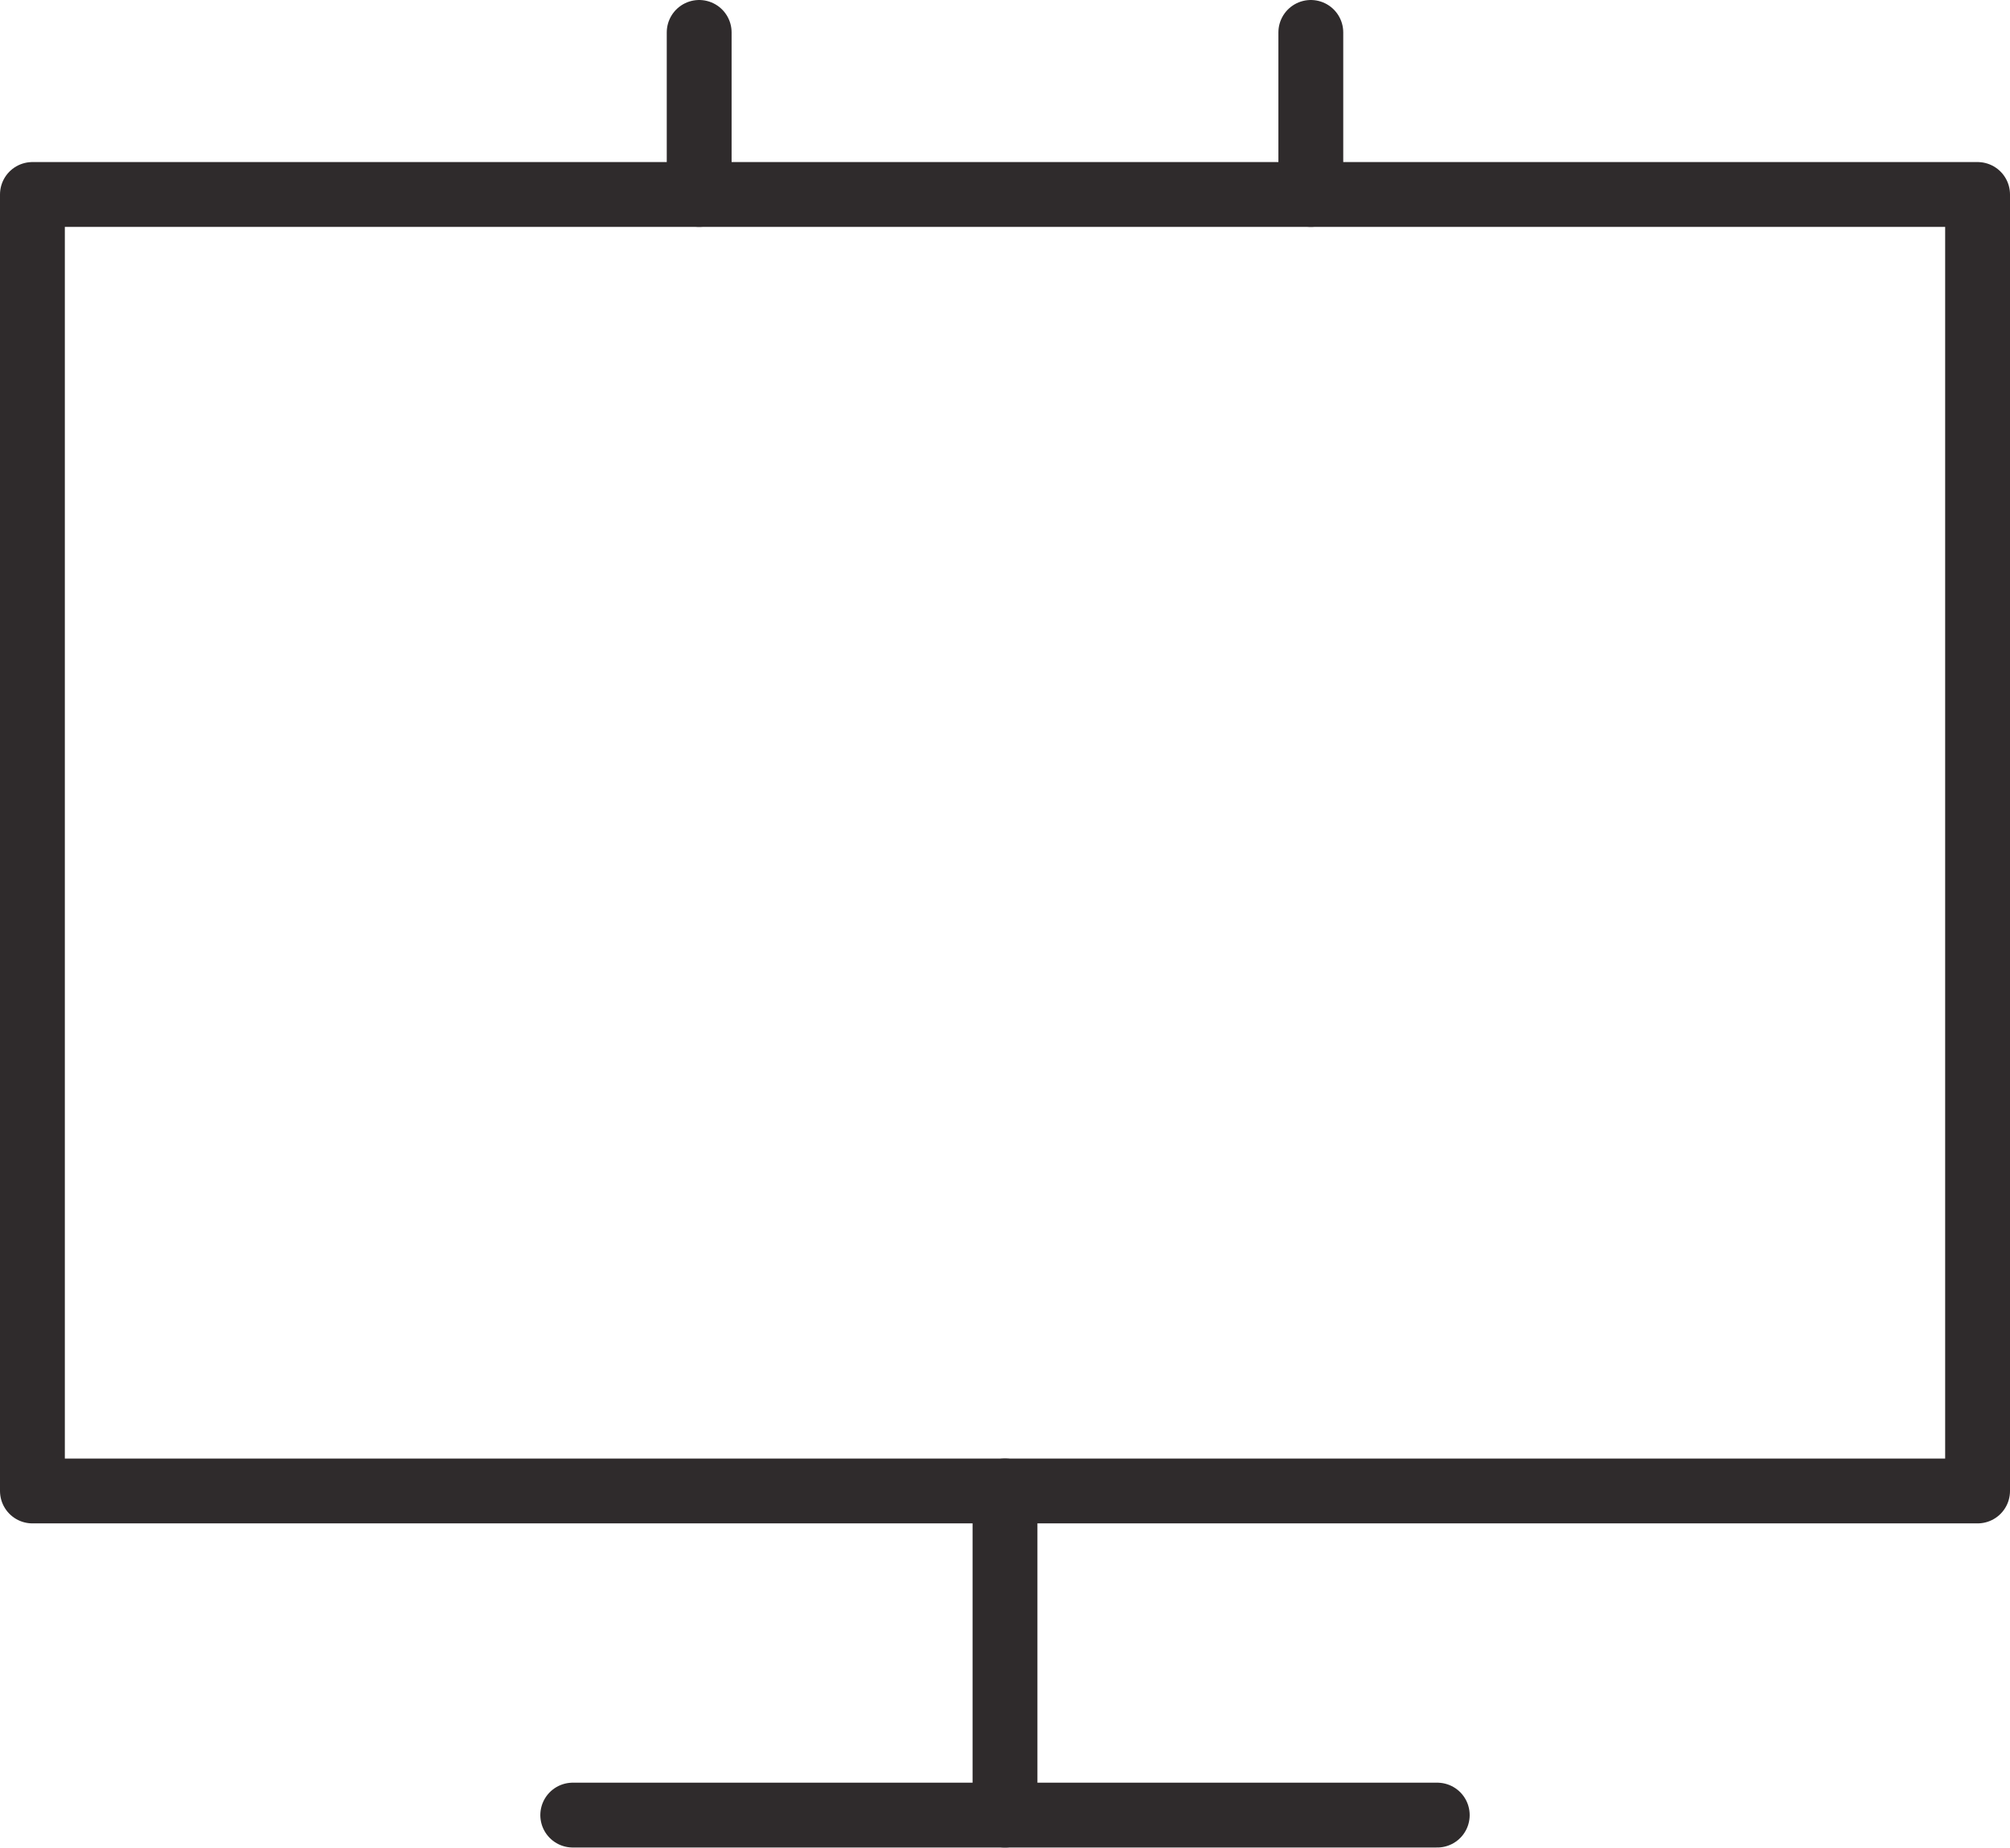
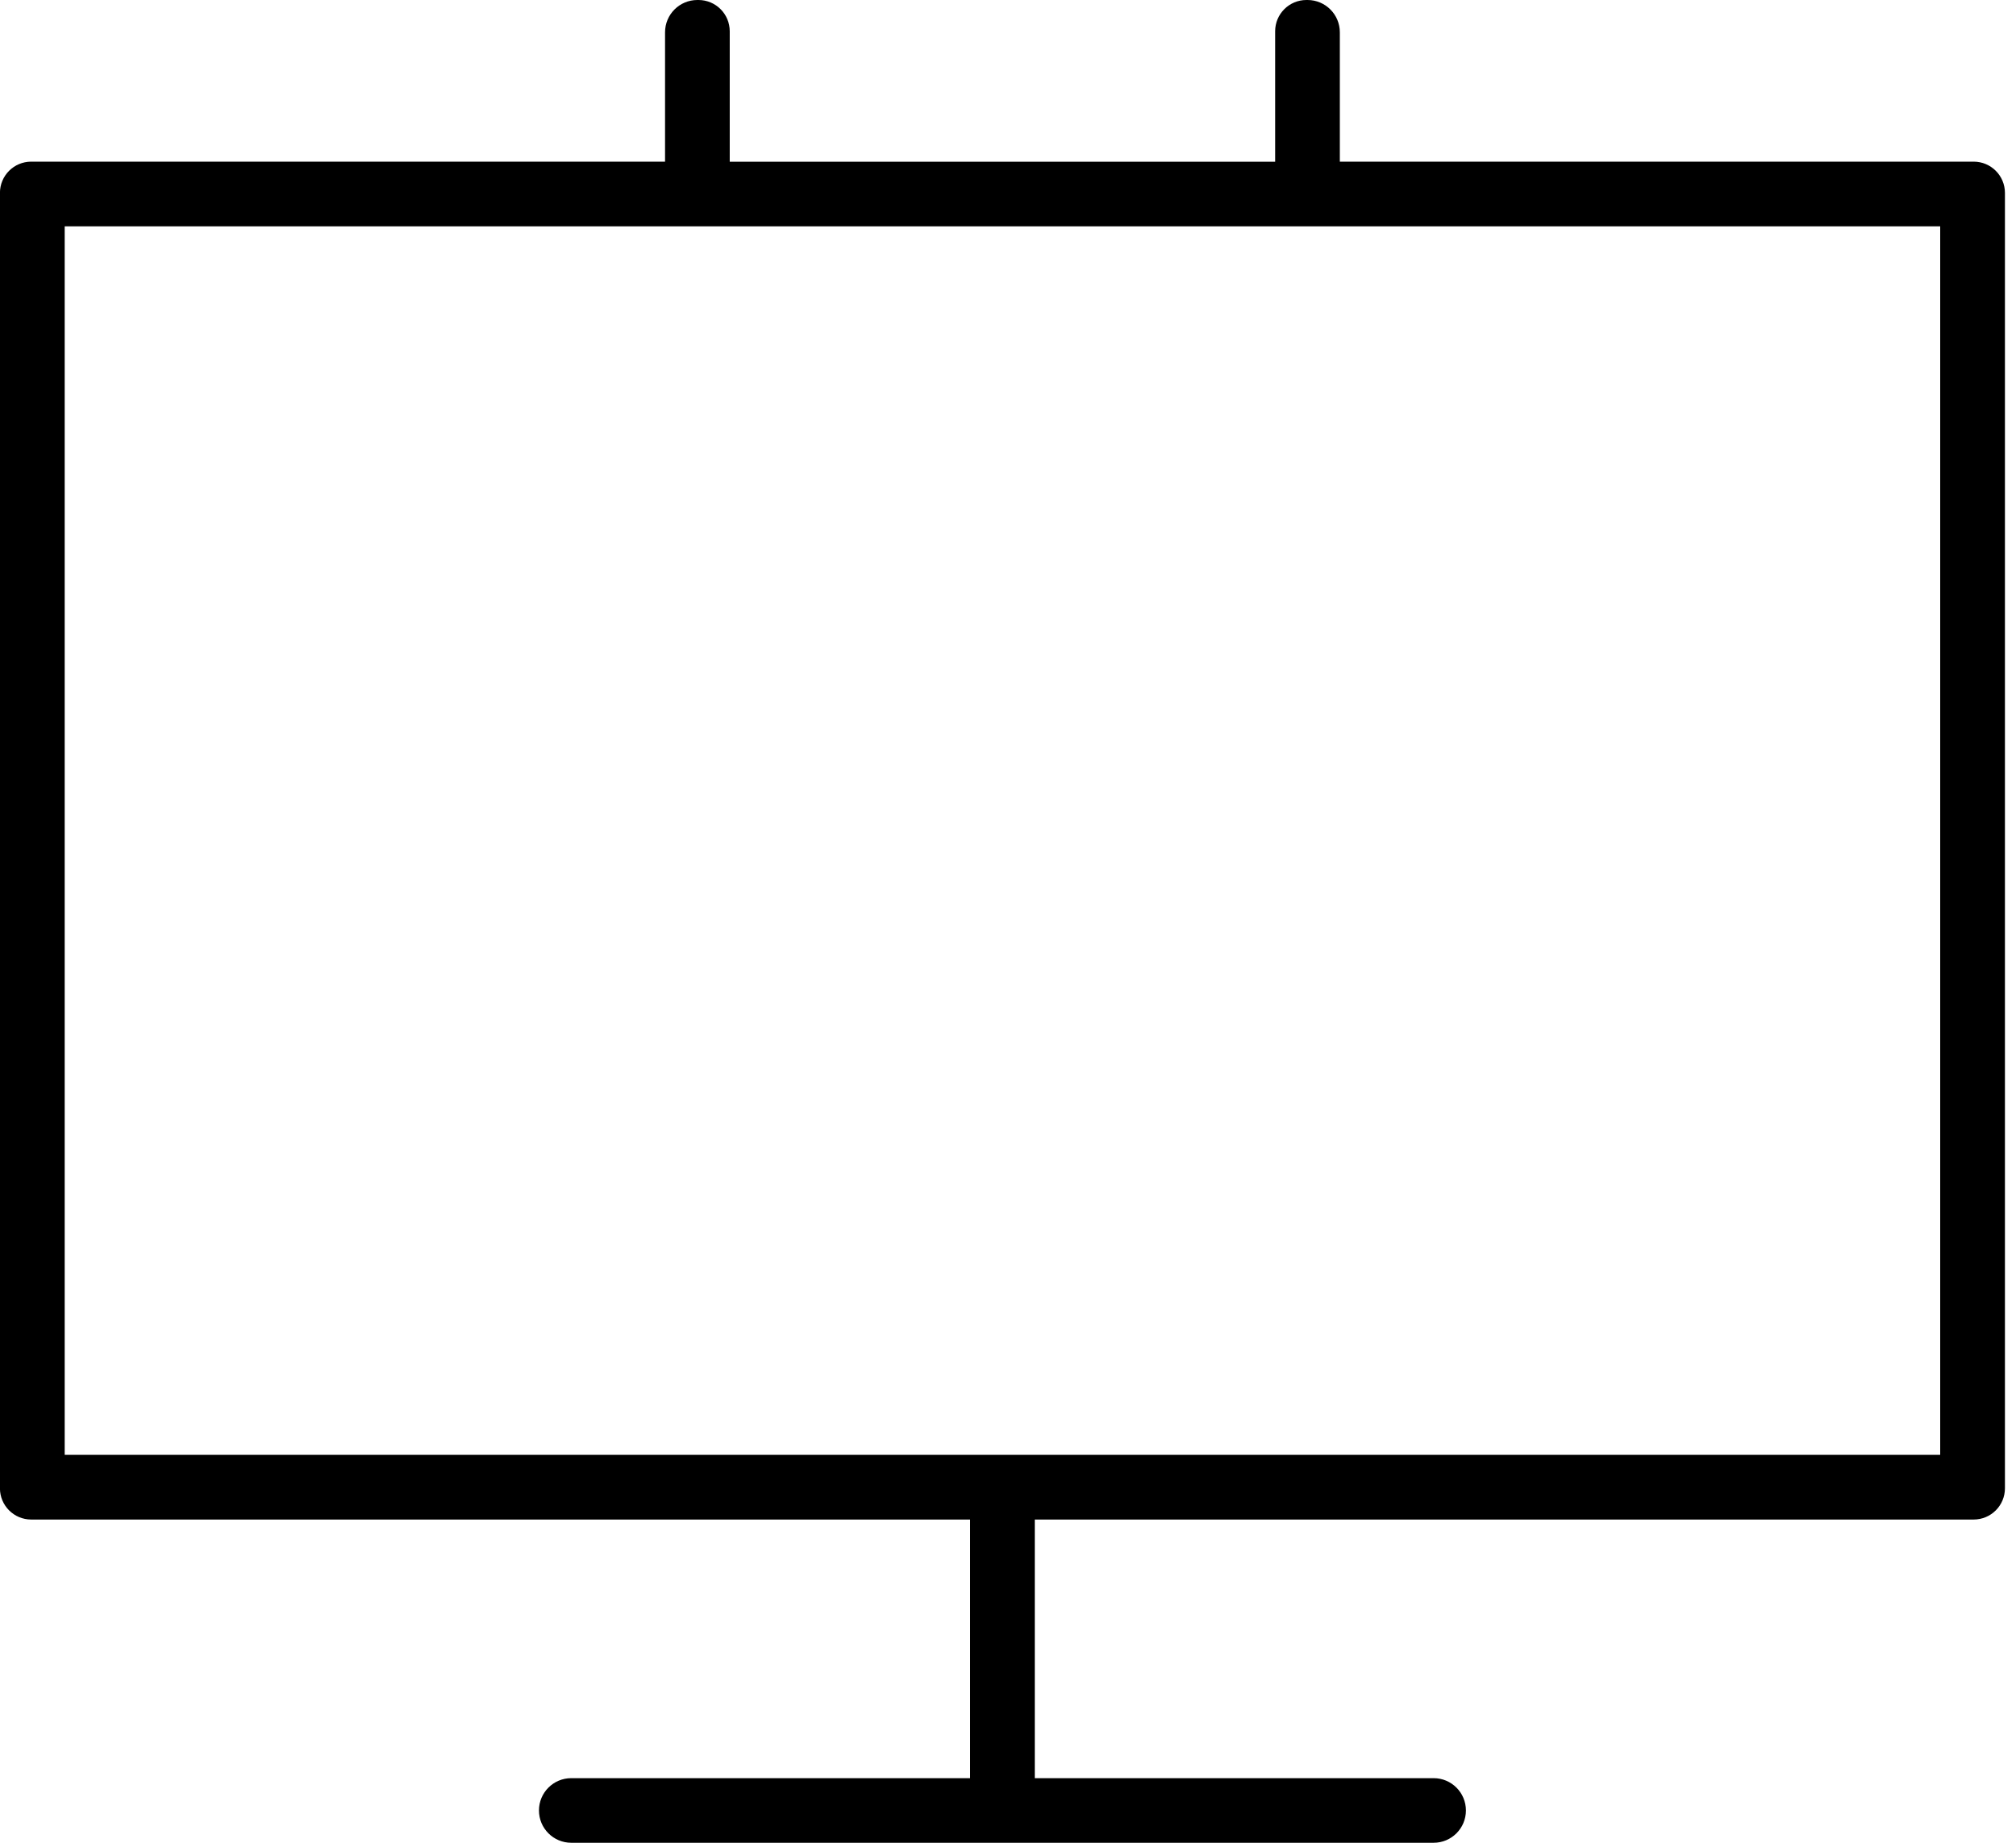
- <svg xmlns="http://www.w3.org/2000/svg" viewBox="0 0 18.6 17.1">
-   <defs>
-     <style>.cls-1,.cls-3{fill:none;}.cls-2{clip-path:url(#clip-path);}.cls-3{stroke:#2f2b2c;stroke-linecap:round;stroke-linejoin:round;stroke-width:0.6px;}</style>
-     <clipPath id="clip-path" transform="translate(-0.7 -0.2)">
-       <rect class="cls-1" width="20" height="19" />
-     </clipPath>
-   </defs>
-   <g id="Layer_2" data-name="Layer 2">
-     <g id="Layer_1-2" data-name="Layer 1">
-       <g class="cls-2">
-         <rect class="cls-3" x="0.3" y="1.8" width="18" height="12" />
-         <line class="cls-3" x1="12.13" y1="0.3" x2="12.13" y2="1.8" />
-         <line class="cls-3" x1="6.47" y1="0.3" x2="6.47" y2="1.8" />
-         <line class="cls-3" x1="9.3" y1="13.8" x2="9.3" y2="16.8" />
-         <line class="cls-3" x1="5.3" y1="16.8" x2="13.3" y2="16.8" />
-       </g>
-     </g>
-   </g>
+ <svg xmlns="http://www.w3.org/2000/svg" version="1.1" width="35" height="32" viewBox="0 0 35 32">
+   <path d="M34.246 2.807h-10.985v-2.246c0-0.31-0.251-0.561-0.561-0.561v0c-0.006-0-0.012-0-0.019-0-0.3 0-0.543 0.243-0.543 0.543 0 0.007 0 0.013 0 0.020l-0-0.001v2.246h-9.469v-2.246c0-0.006 0-0.012 0-0.019 0-0.3-0.243-0.543-0.543-0.543-0.007 0-0.013 0-0.020 0l0.001-0c-0.31 0-0.561 0.251-0.561 0.561v0 2.246h-10.985c-0.006-0-0.012-0-0.019-0-0.3 0-0.543 0.243-0.543 0.543 0 0.007 0 0.013 0 0.020l-0-0.001v22.456c-0 0.006-0 0.012-0 0.019 0 0.3 0.243 0.543 0.543 0.543 0.007 0 0.013-0 0.020-0l-0.001 0h16.281v4.491h-6.924c-0.31 0-0.561 0.251-0.561 0.561s0.251 0.561 0.561 0.561v0h14.971c0.31 0 0.561-0.251 0.561-0.561s-0.251-0.561-0.561-0.561v0h-6.924v-4.491h16.281c0.006 0 0.012 0 0.019 0 0.3 0 0.543-0.243 0.543-0.543 0-0.007-0-0.013-0-0.020l0 0.001v-22.456c0-0.006 0-0.012 0-0.019 0-0.3-0.243-0.543-0.543-0.543-0.007 0-0.013 0-0.020 0l0.001-0zM33.684 25.263h-32.561v-21.333h32.561z" />
</svg>
